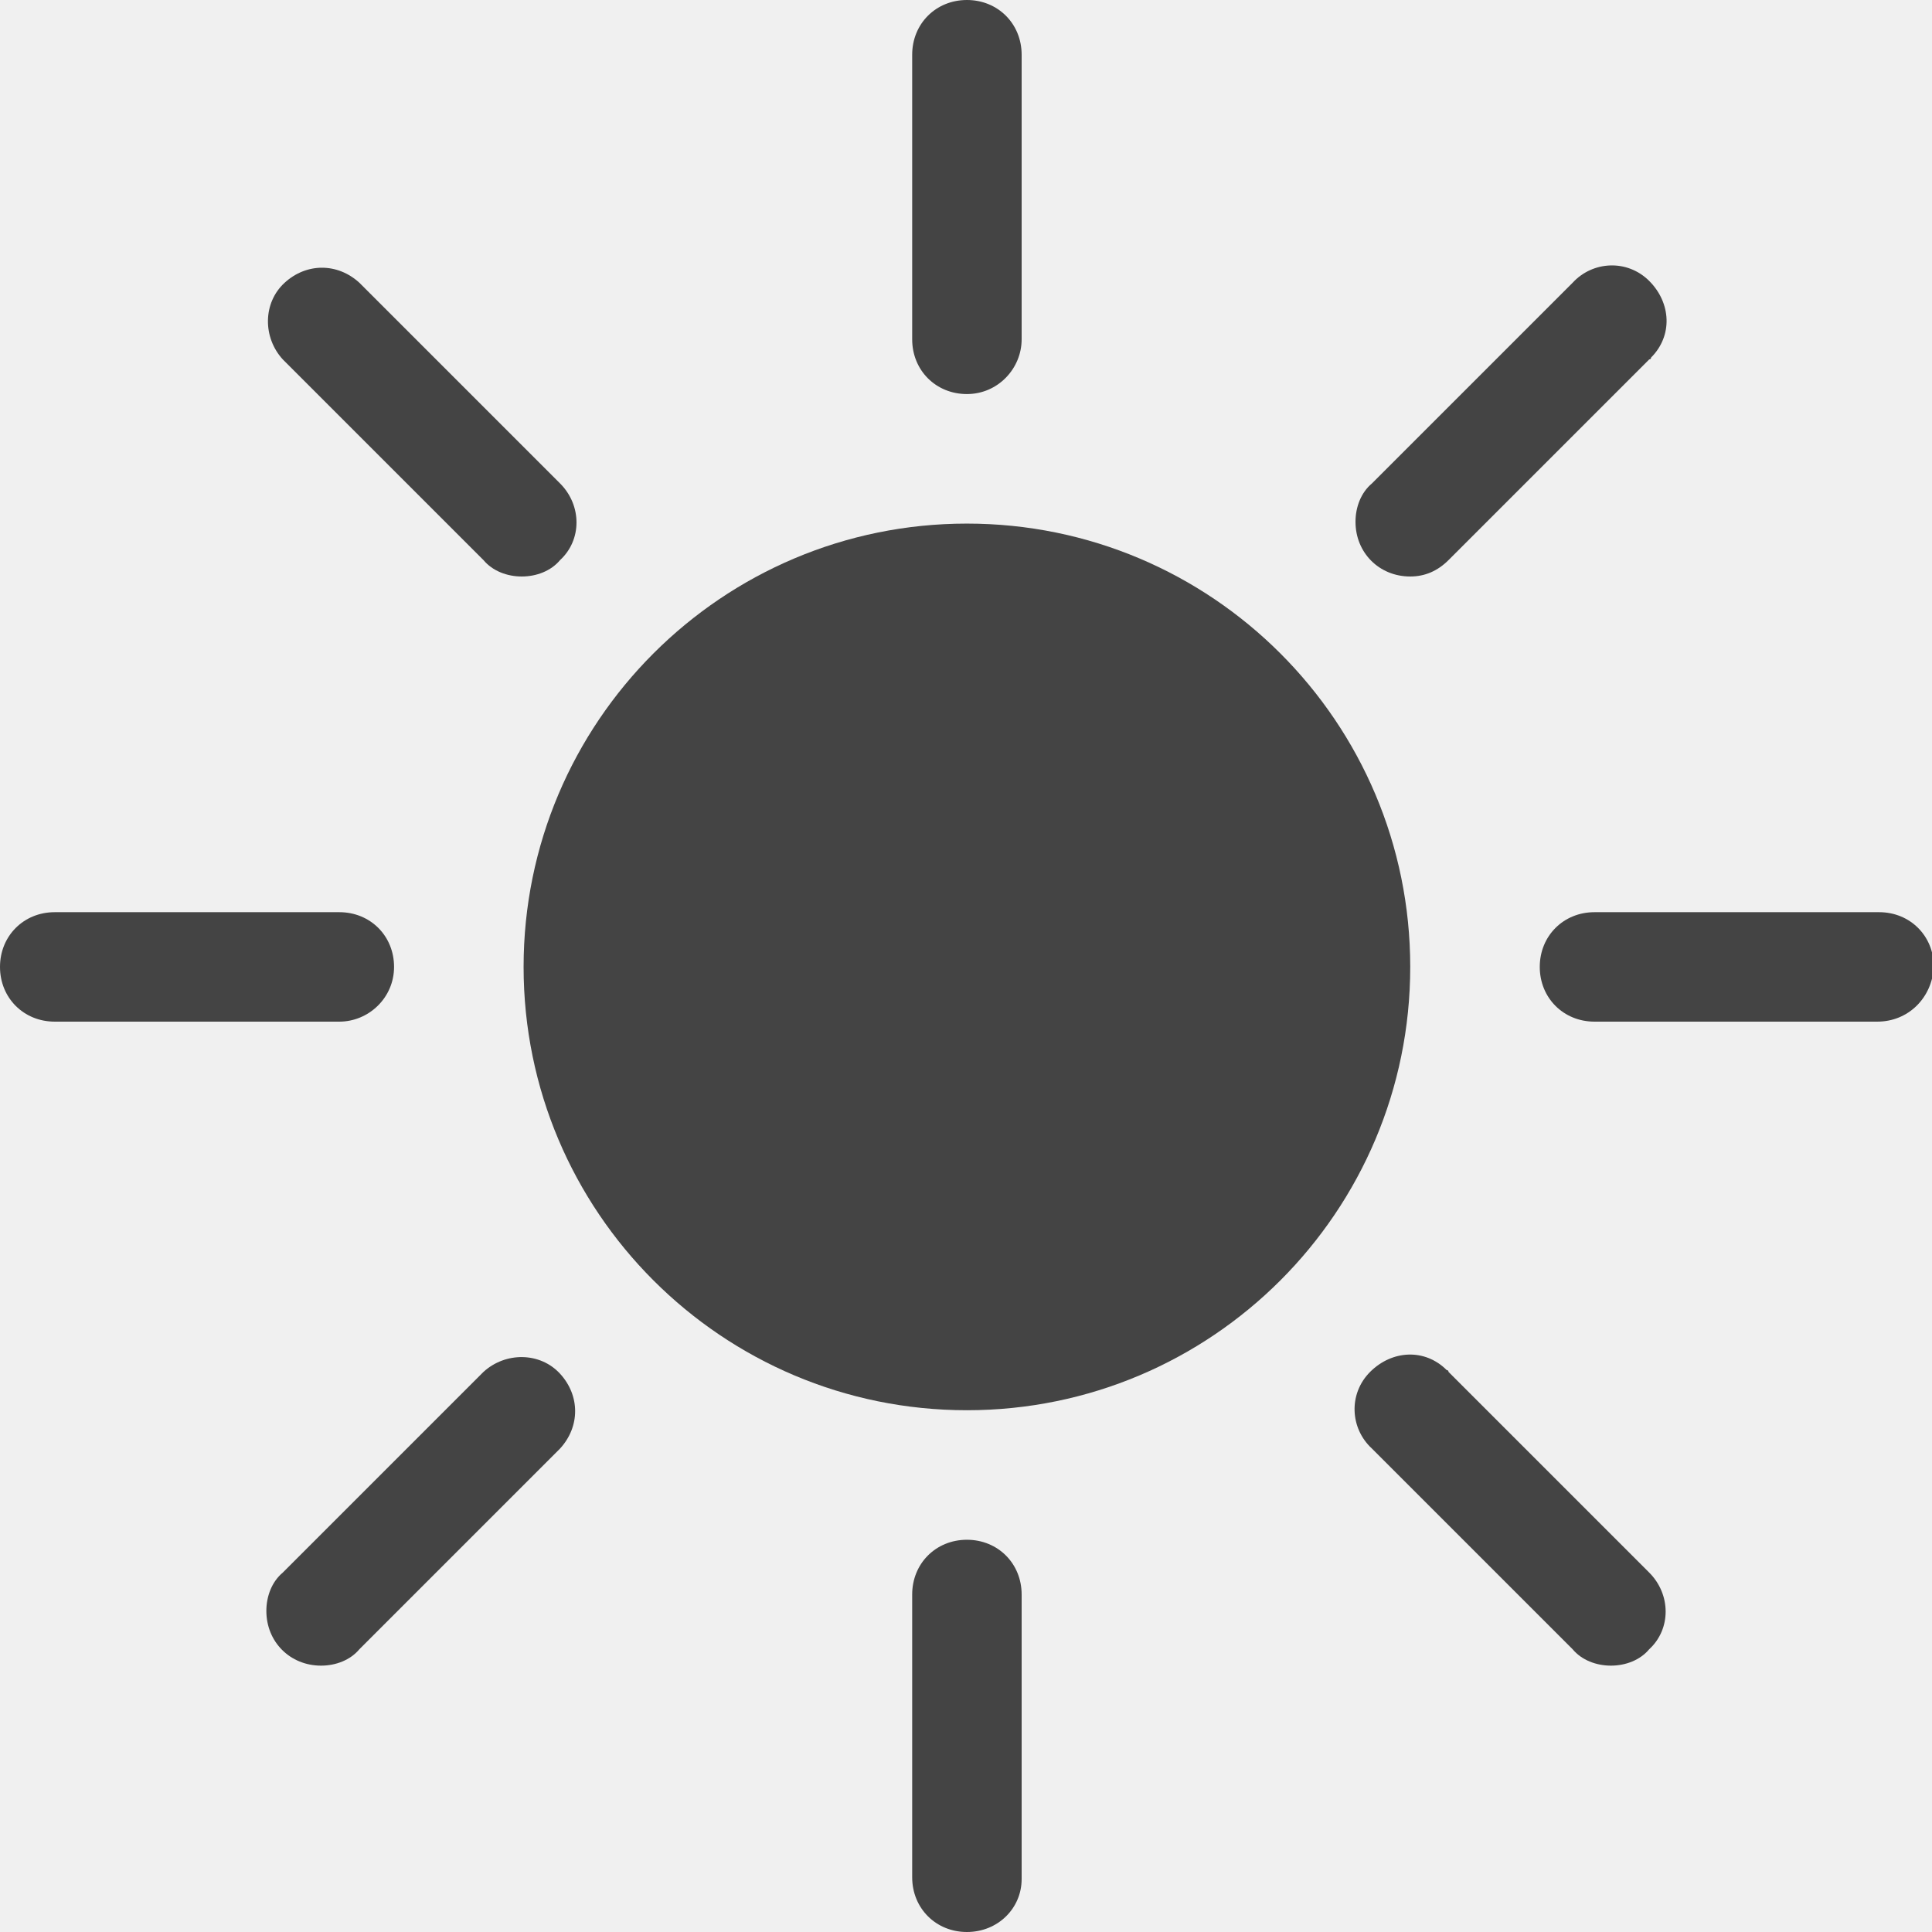
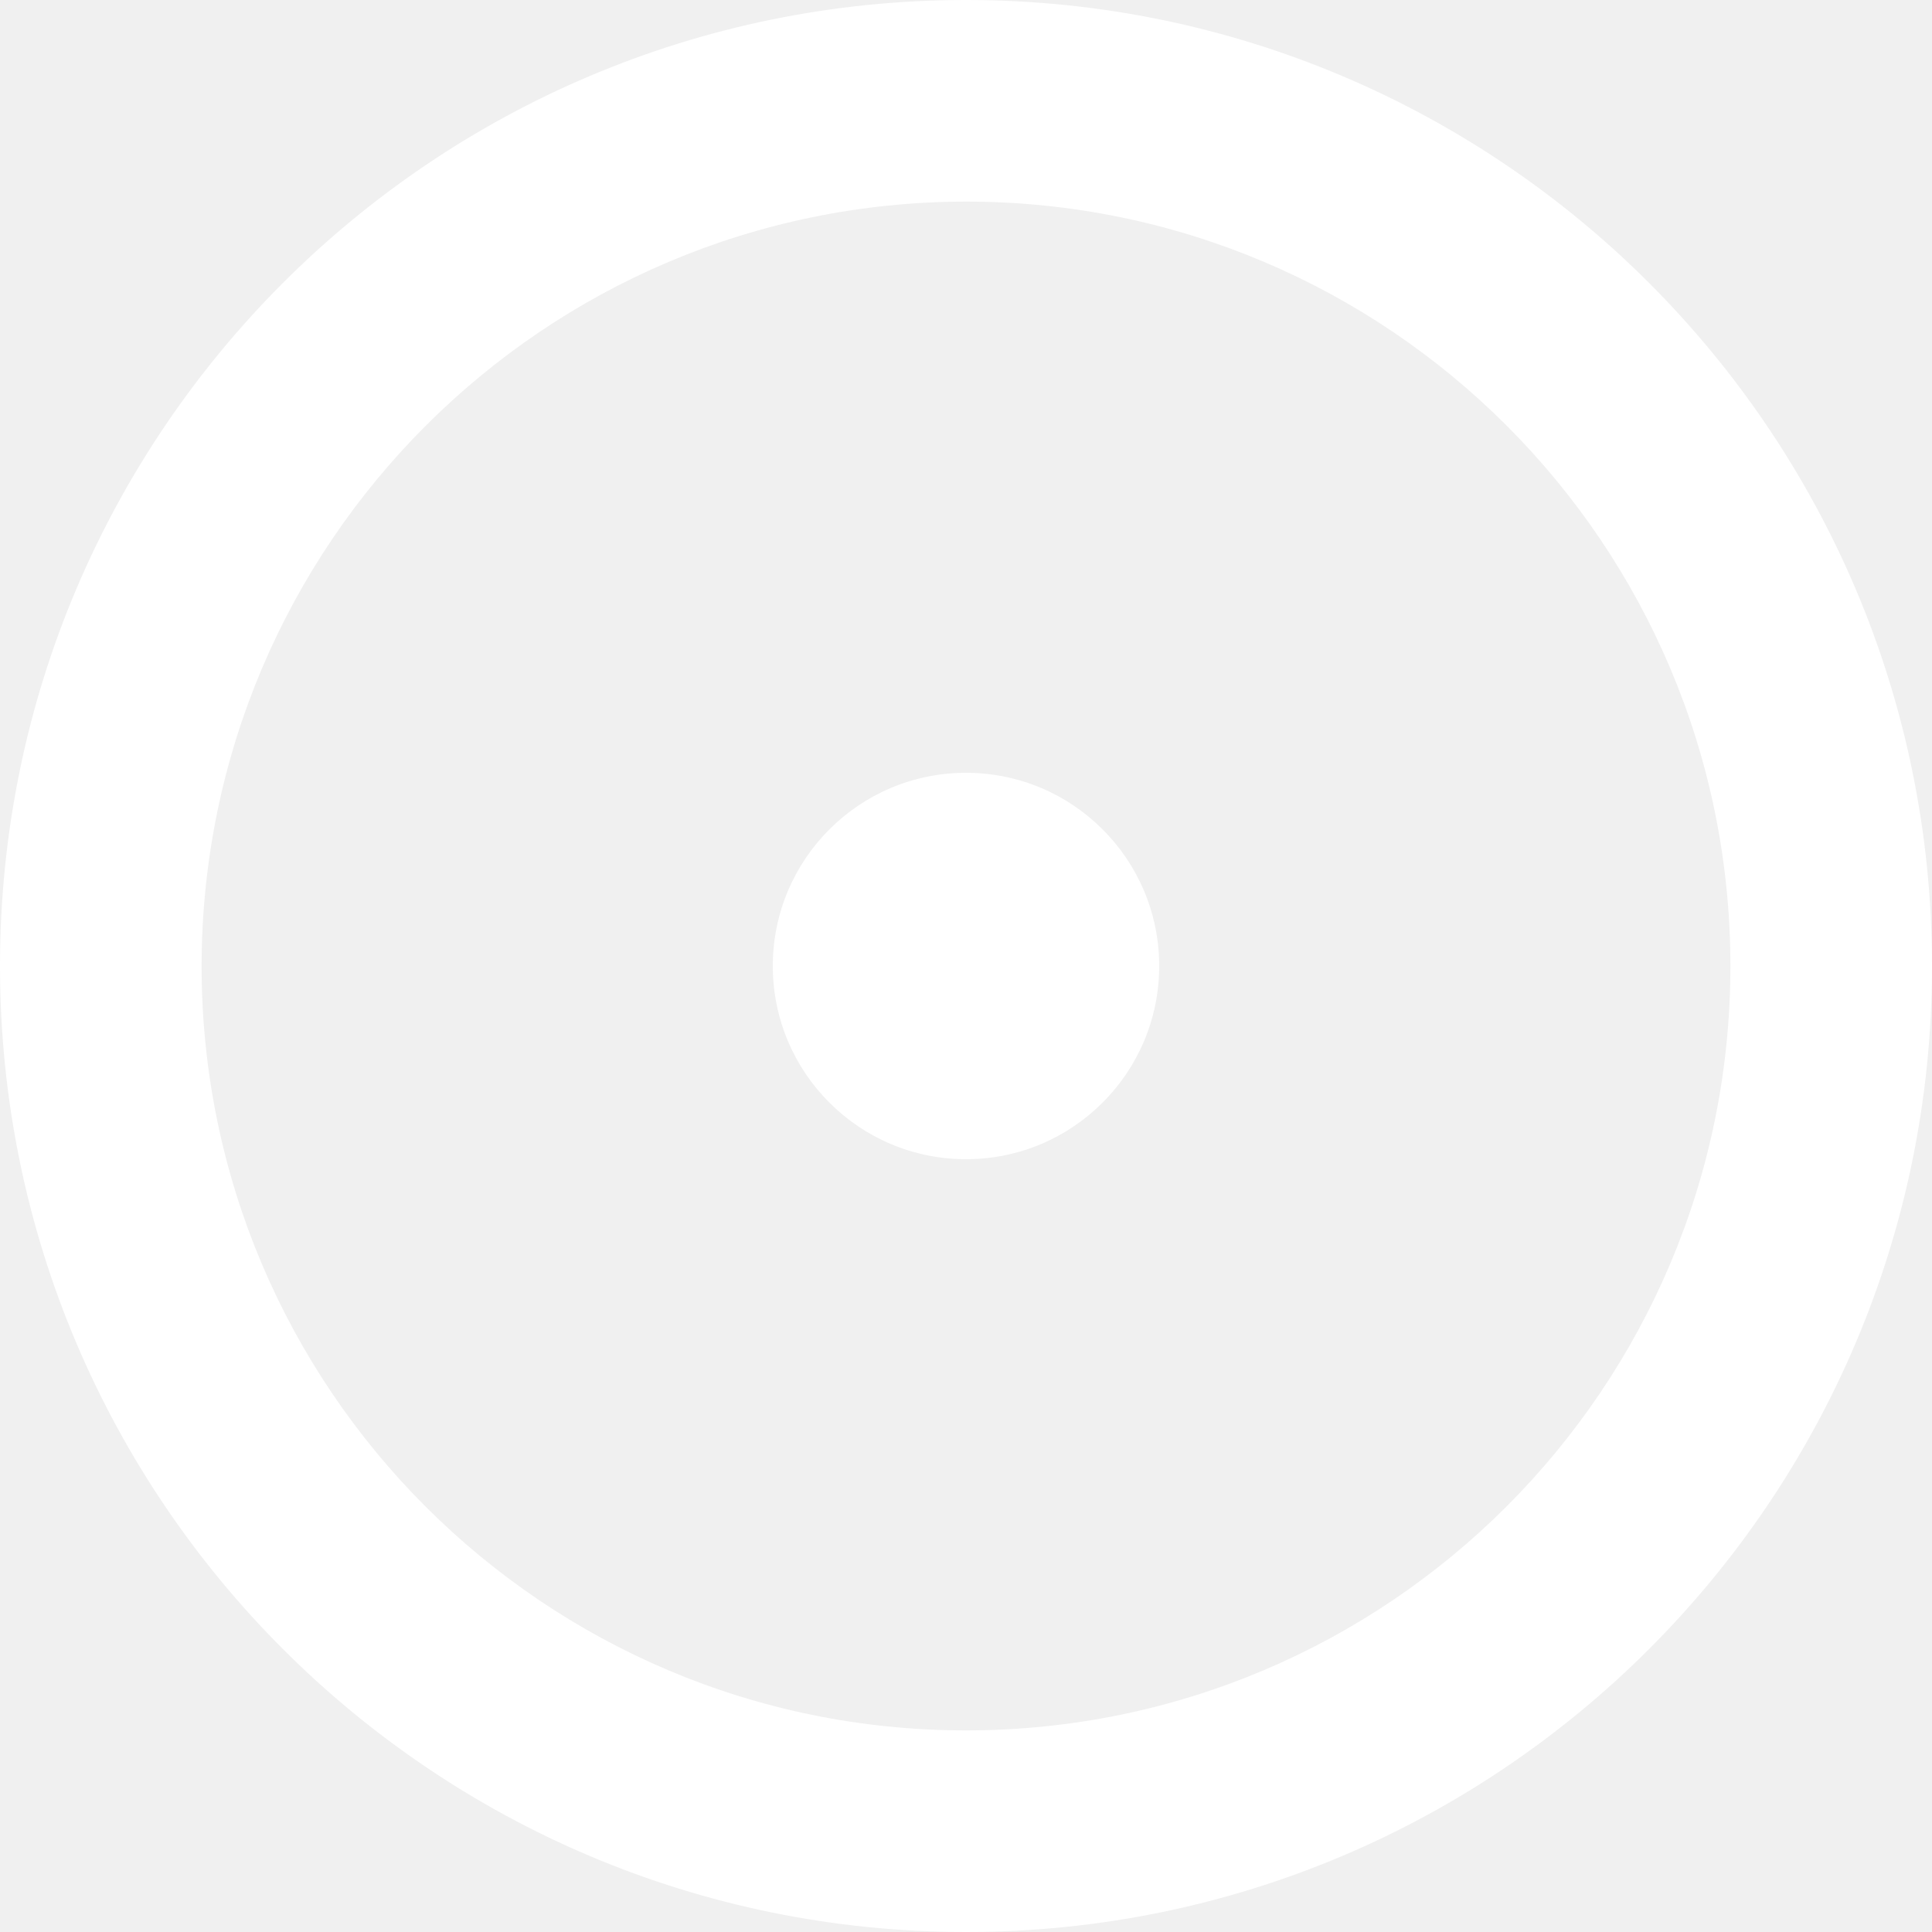
- <svg xmlns="http://www.w3.org/2000/svg" version="1.1" id="Layer_1" x="0px" y="0px" viewBox="0 0 105.9 105.9" style="enable-background:new 0 0 105.9 105.9;" xml:space="preserve">
-   <style type="text/css">
- 	.st0{fill:#444;}
- </style>
-   <circle class="st0" cx="53" cy="53" r="24.3" />
-   <path class="st0" d="M102.9,56H87.4c-1.7,0-3-1.3-3-3s1.3-3,3-3H103c1.7,0,3,1.3,3,3C105.9,54.7,104.6,56,102.9,56z" />
-   <path class="st0" d="M18.6,56H3c-1.7,0-3-1.3-3-3s1.3-3,3-3h15.6c1.7,0,3,1.3,3,3S20.2,56,18.6,56z" />
-   <path class="st0" d="M53,105.9c-1.7,0-3-1.3-3-3V87.4c0-1.7,1.3-3,3-3s3,1.3,3,3V103C56,104.6,54.7,105.9,53,105.9z" />
-   <path class="st0" d="M53,21.6c-1.7,0-3-1.3-3-3V3c0-1.7,1.3-3,3-3s3,1.3,3,3v15.6C56,20.2,54.7,21.6,53,21.6z" />
-   <path class="st0" d="M17.6,91.3c-1.7,0-3-1.3-3-3c0-0.8,0.3-1.6,0.9-2.1l11-11c1.2-1.1,3.1-1.1,4.2,0.1c1.1,1.2,1.1,2.9,0,4.1  l-11,11C19.2,91,18.4,91.3,17.6,91.3z" />
-   <path class="st0" d="M77.3,31.6c-1.7,0-3-1.3-3-3c0-0.8,0.3-1.6,0.9-2.1l11-11c1.1-1.2,3-1.3,4.2-0.1s1.3,3,0.1,4.2  c0,0.1-0.1,0.1-0.1,0.1l-11,11C78.8,31.3,78.1,31.6,77.3,31.6z" />
-   <path class="st0" d="M28.6,31.6c-0.8,0-1.6-0.3-2.1-0.9l-11-11c-1.1-1.2-1.1-3.1,0.1-4.2c1.2-1.1,2.9-1.1,4.1,0l11,11  c1.2,1.2,1.2,3.1,0,4.2C30.2,31.3,29.4,31.6,28.6,31.6z" />
-   <path class="st0" d="M88.3,91.3c-0.8,0-1.6-0.3-2.1-0.9l-11-11c-1.2-1.1-1.3-3-0.1-4.2s3-1.3,4.2-0.1c0.1,0,0.1,0.1,0.1,0.1l11,11  c1.2,1.2,1.2,3.1,0,4.2C89.9,91,89.1,91.3,88.3,91.3z" />
+ <svg xmlns="http://www.w3.org/2000/svg" id="Layer_1" data-name="Layer 1" viewBox="0 0 115 115">
+   <defs>
+     <style>.cls-1{fill:#fff;}</style>
+   </defs>
+   <path class="cls-1" d="M57.5,12A45.5,45.5,0,1,1,12,57.5,45.55,45.55,0,0,1,57.5,12m0-12A57.5,57.5,0,1,0,115,57.5,57.5,57.5,0,0,0,57.5,0Z" />
+   <circle class="cls-1" cx="57.5" cy="57.5" r="11.5" />
</svg>
